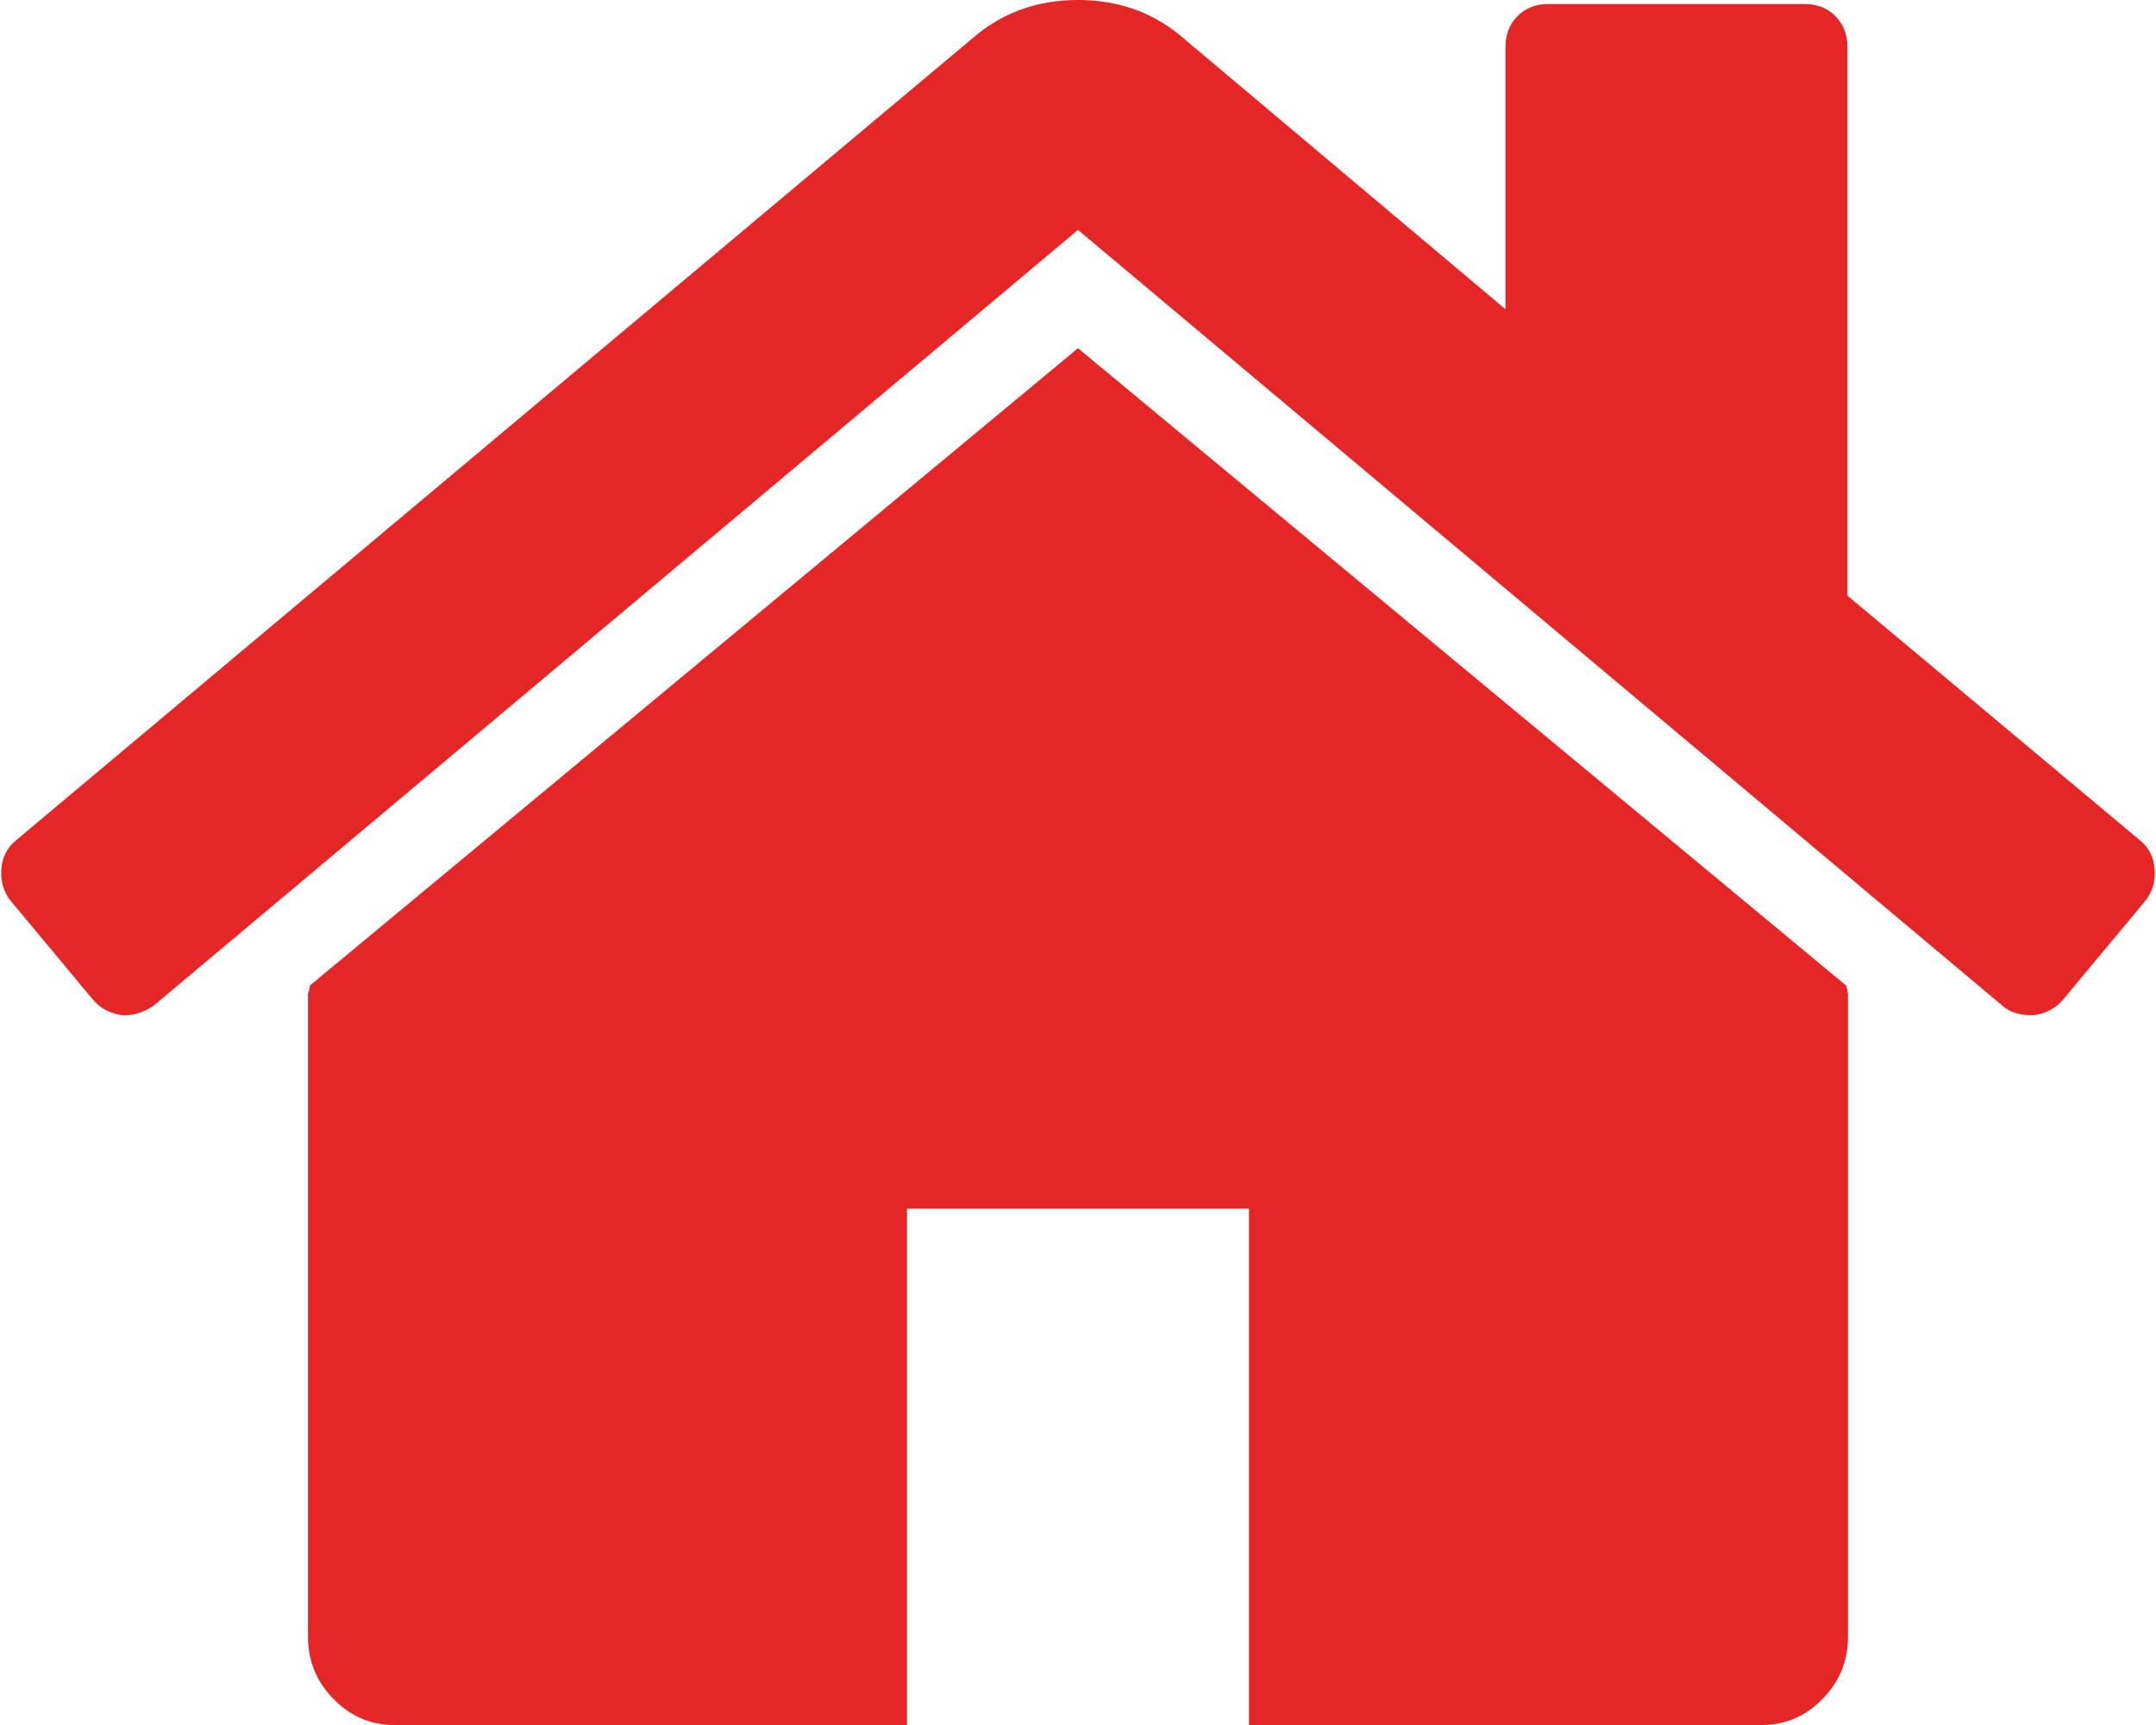
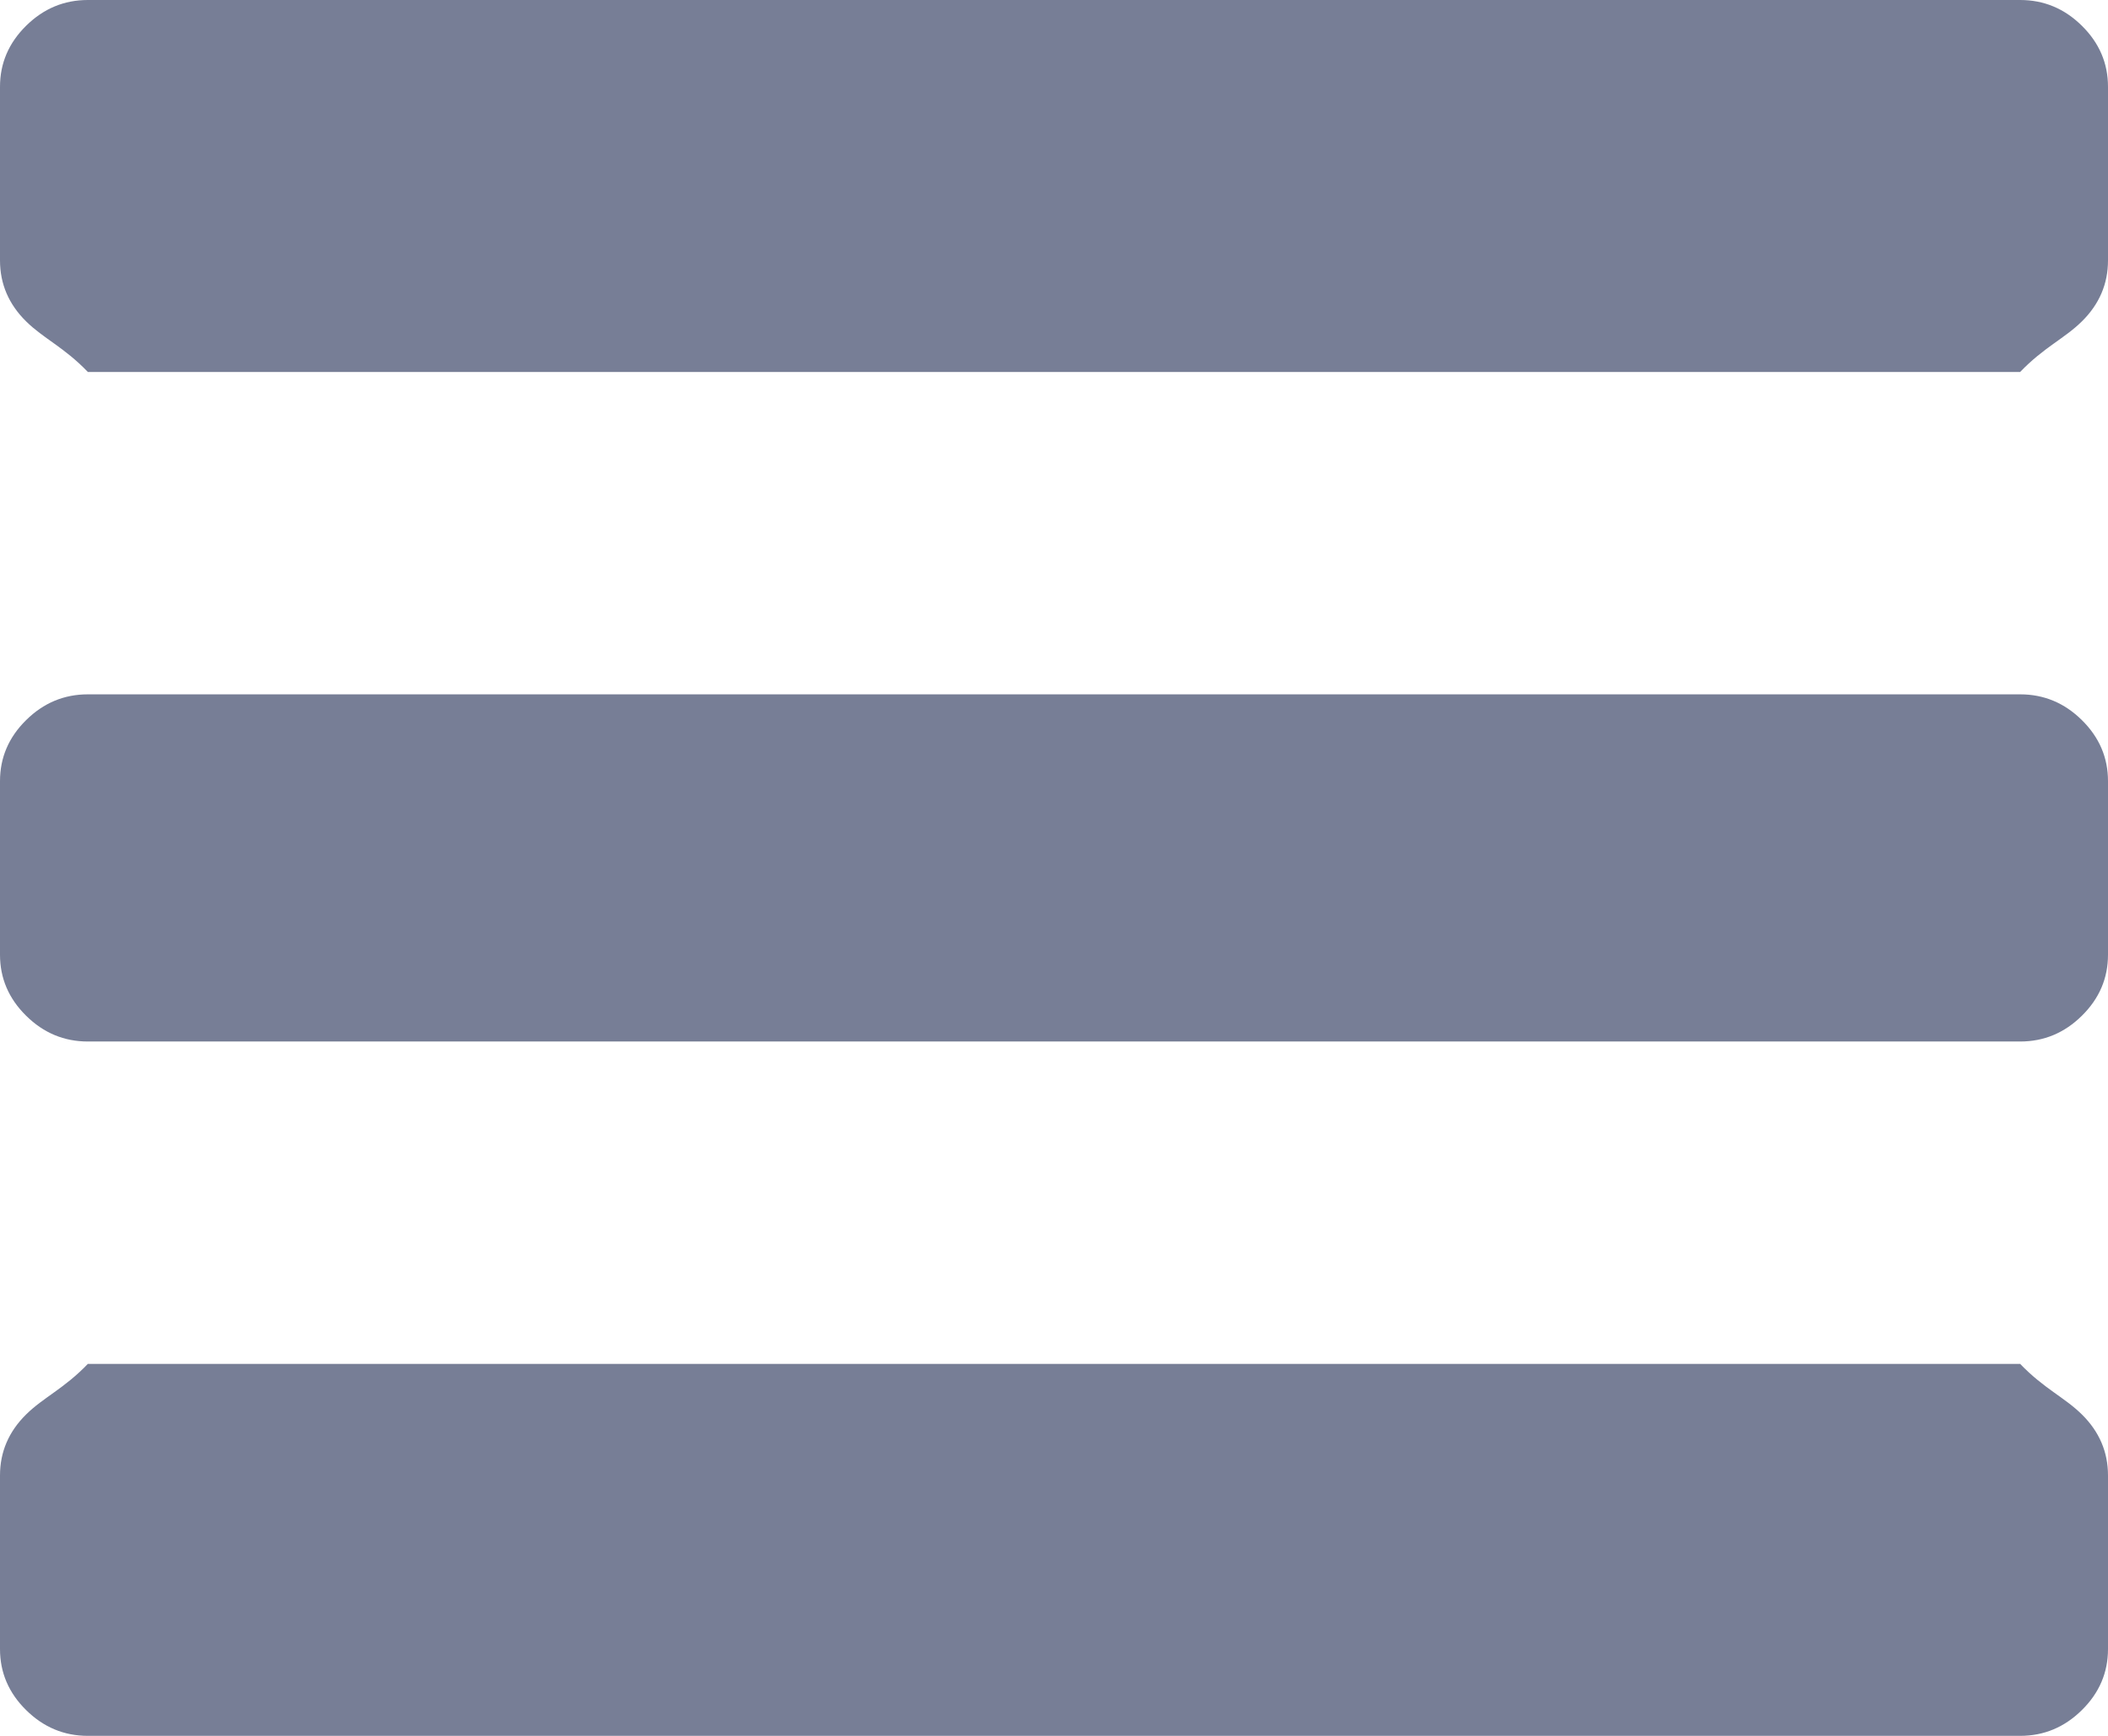
- <svg xmlns="http://www.w3.org/2000/svg" version="1.1" width="35px" height="28px">
-   <g transform="matrix(1 0 0 1 -552 -941 )">
-     <path d="M 29.969 15.997  C 29.983 16.026  29.991 16.07  30 16.128  L 30 26.603  C 29.991 26.982  29.853 27.309  29.579 27.585  C 29.304 27.862  28.979 28  28.603 28  L 20.276 28  L 20.276 19.62  L 14.724 19.62  L 14.724 28  L 6.397 28  C 6.021 28  5.696 27.862  5.421 27.585  C 5.147 27.309  5.009 26.982  5 26.603  L 5 16.128  C 5.009 16.113  5.013 16.091  5.02 16.062  C 5.027 16.033  5.031 16.011  5.031 15.997  L 17.5 5.652  L 29.969 15.997  Z M 34.978 14.109  C 34.993 14.306  34.942 14.476  34.827 14.622  L 33.482 16.237  C 33.366 16.368  33.215 16.448  33.027 16.477  L 32.962 16.477  C 32.774 16.477  32.622 16.426  32.506 16.324  L 17.5 3.732  L 2.494 16.324  C 2.32 16.441  2.147 16.492  1.973 16.477  C 1.785 16.448  1.634 16.368  1.518 16.237  L 0.173 14.622  C 0.058 14.476  0.007 14.306  0.022 14.109  C 0.036 13.913  0.116 13.756  0.26 13.64  L 15.852 0.567  C 16.315 0.189  16.864 0  17.5 0  C 18.136 0  18.685 0.189  19.148 0.567  L 24.439 5.019  L 24.439 0.764  C 24.439 0.56  24.504 0.393  24.634 0.262  C 24.765 0.131  24.931 0.065  25.133 0.065  L 29.297 0.065  C 29.499 0.065  29.665 0.131  29.796 0.262  C 29.926 0.393  29.991 0.56  29.991 0.764  L 29.991 9.668  L 34.74 13.64  C 34.884 13.756  34.964 13.913  34.978 14.109  Z " fill-rule="nonzero" fill="#e42627" stroke="none" transform="matrix(1 0 0 1 552 941 )" />
+ <svg xmlns="http://www.w3.org/2000/svg" version="1.1" width="34px" height="28px">
+   <g transform="matrix(1 0 0 1 -857 -941 )">
+     <path d="M 33.579 22.816  C 33.86 23.093  34 23.421  34 23.8  L 34 26.6  C 34 26.979  33.86 27.307  33.579 27.584  C 33.299 27.861  32.967 28  32.583 28  L 1.417 28  C 1.033 28  0.701 27.861  0.421 27.584  C 0.14 27.307  0 26.979  0 26.6  L 0 23.8  C 0 23.421  0.14 23.093  0.421 22.816  C 0.701 22.539  1.033 22.4  1.417 22  L 32.583 22  C 32.967 22.4  33.299 22.539  33.579 22.816  Z M 33.579 11.616  C 33.86 11.893  34 12.221  34 12.6  L 34 15.4  C 34 15.779  33.86 16.107  33.579 16.384  C 33.299 16.661  32.967 16.8  32.583 16.8  L 1.417 16.8  C 1.033 16.8  0.701 16.661  0.421 16.384  C 0.14 16.107  0 15.779  0 15.4  L 0 12.6  C 0 12.221  0.14 11.893  0.421 11.616  C 0.701 11.339  1.033 11.2  1.417 11.2  L 32.583 11.2  C 32.967 11.2  33.299 11.339  33.579 11.616  Z M 33.579 0.416  C 33.86 0.693  34 1.021  34 1.4  L 34 4.2  C 34 4.579  33.86 4.907  33.579 5.184  C 33.299 5.461  32.967 5.6  32.583 6  L 1.417 6  C 1.033 5.6  0.701 5.461  0.421 5.184  C 0.14 4.907  0 4.579  0 4.2  L 0 1.4  C 0 1.021  0.14 0.693  0.421 0.416  C 0.701 0.139  1.033 0  1.417 0  L 32.583 0  C 32.967 0  33.299 0.139  33.579 0.416  Z " fill-rule="nonzero" fill="#777e96" stroke="none" transform="matrix(1 0 0 1 857 941 )" />
  </g>
</svg>
